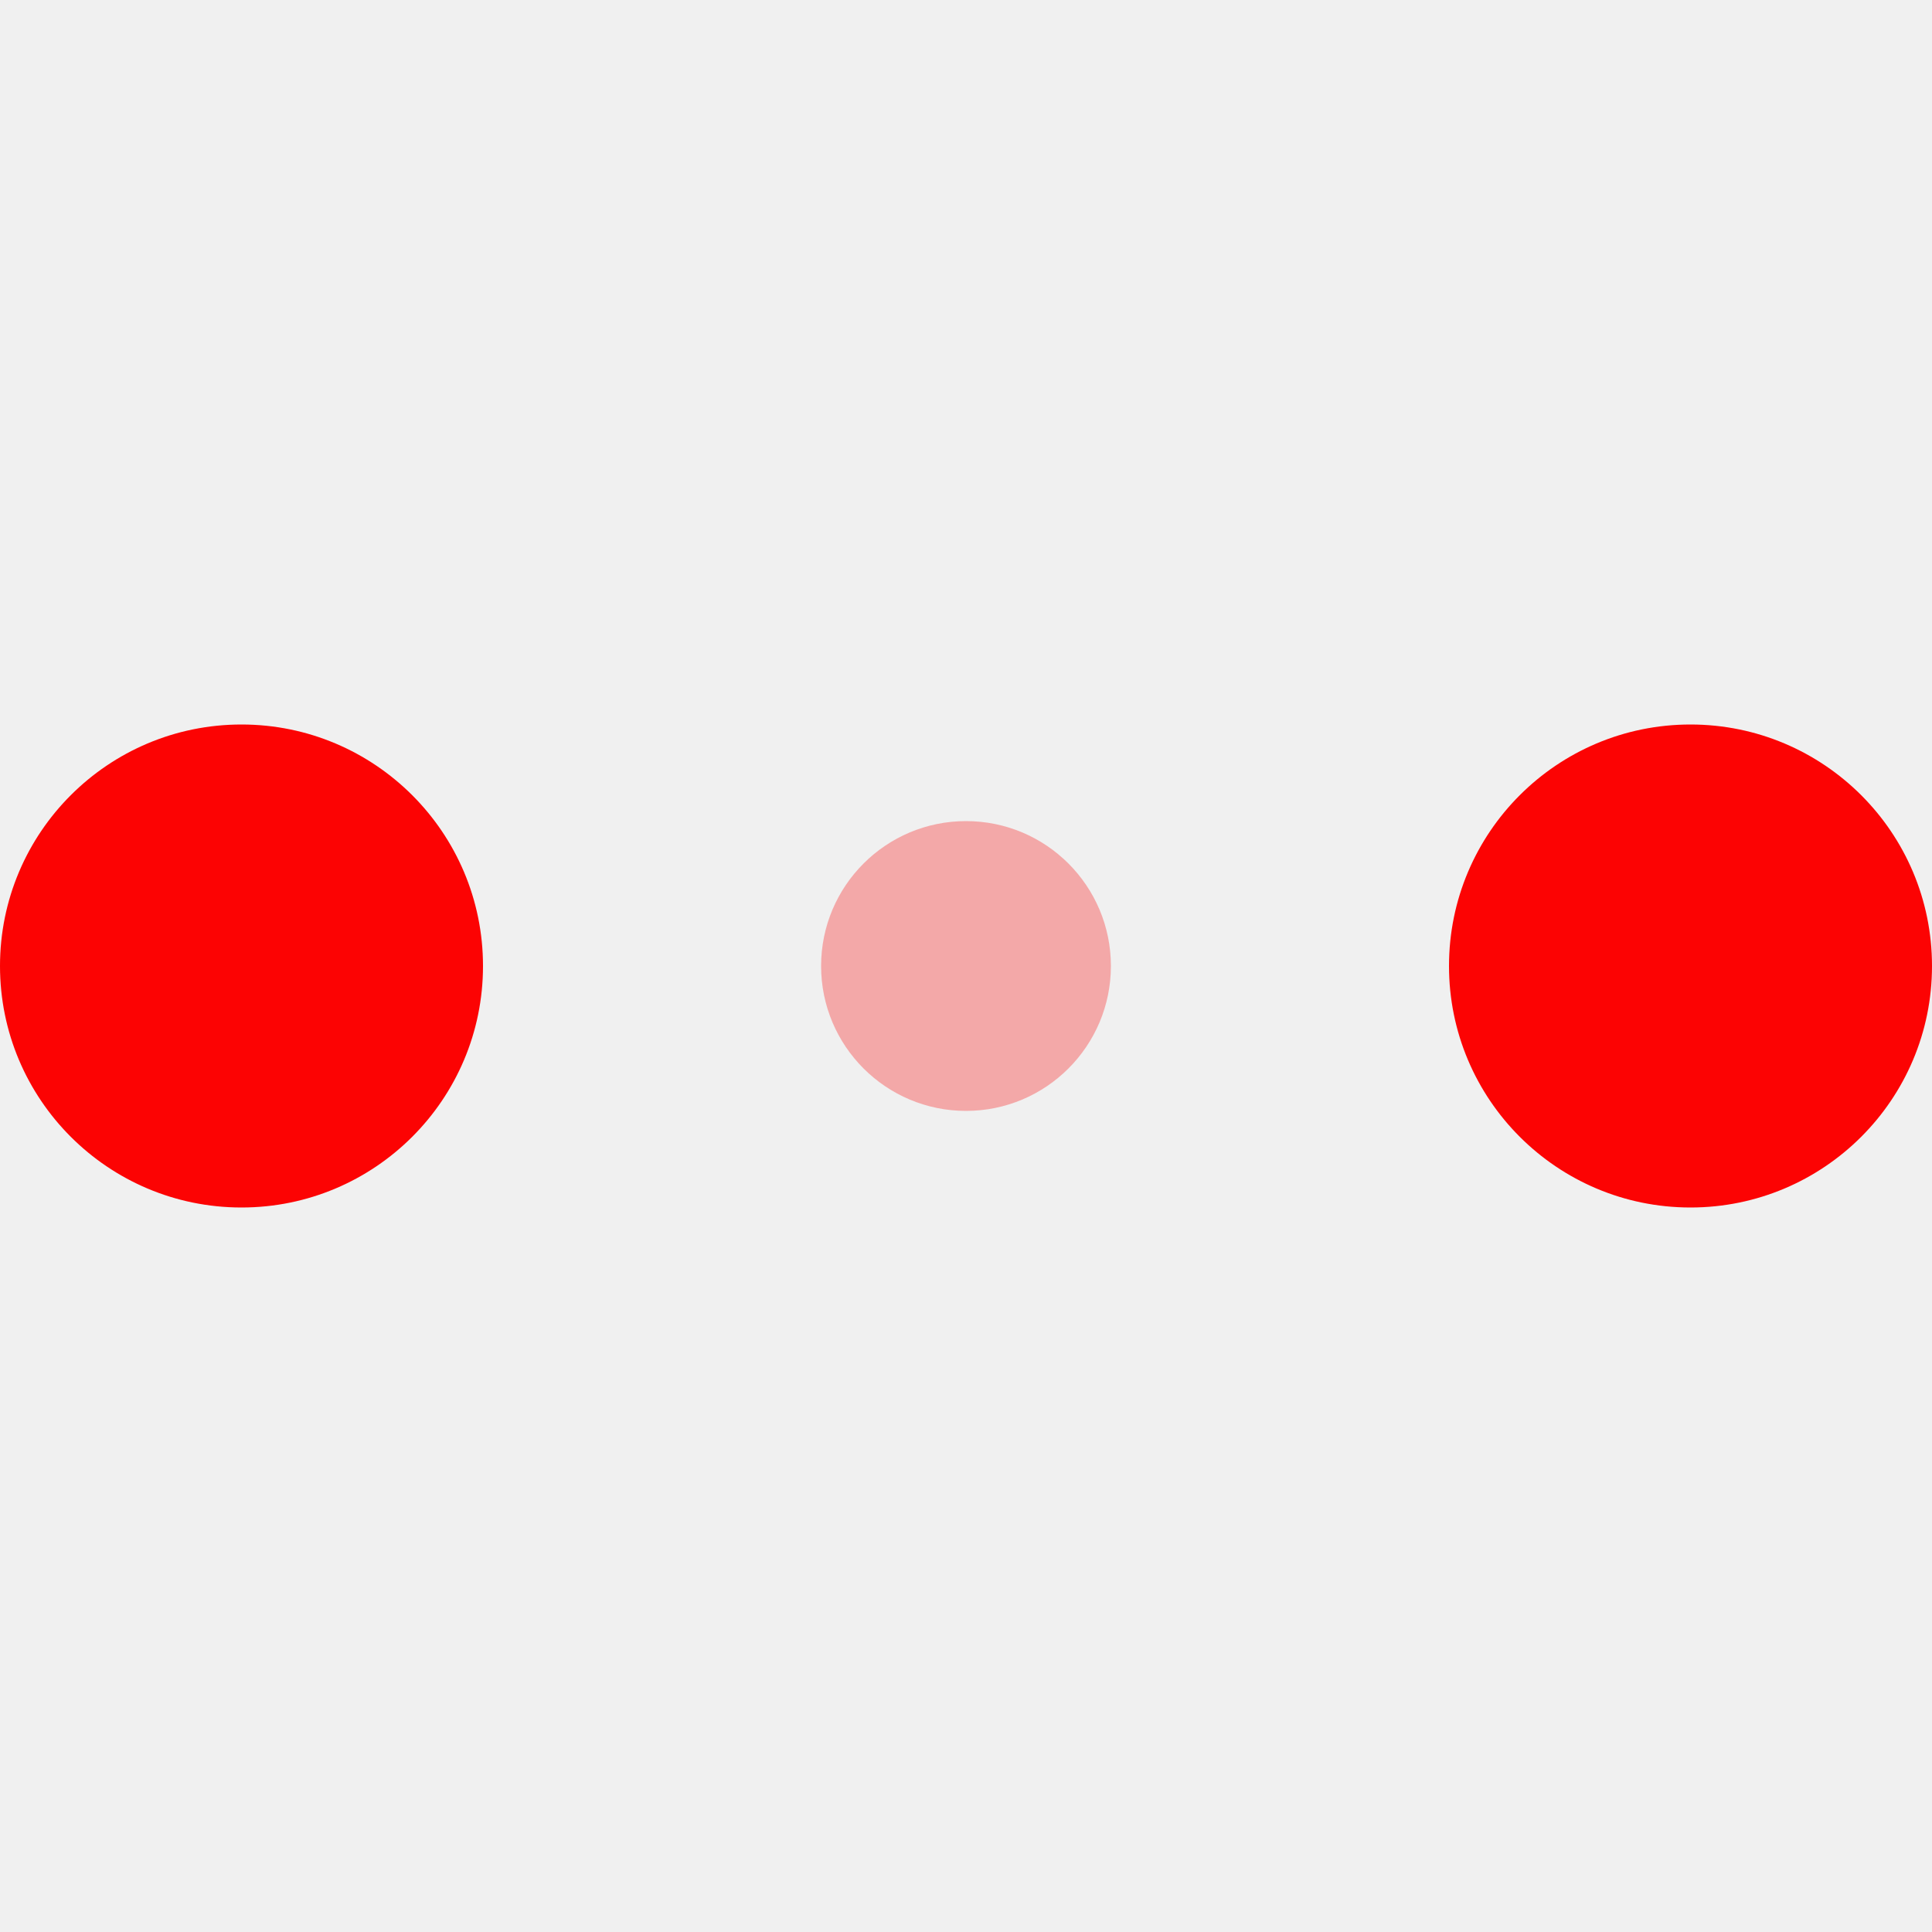
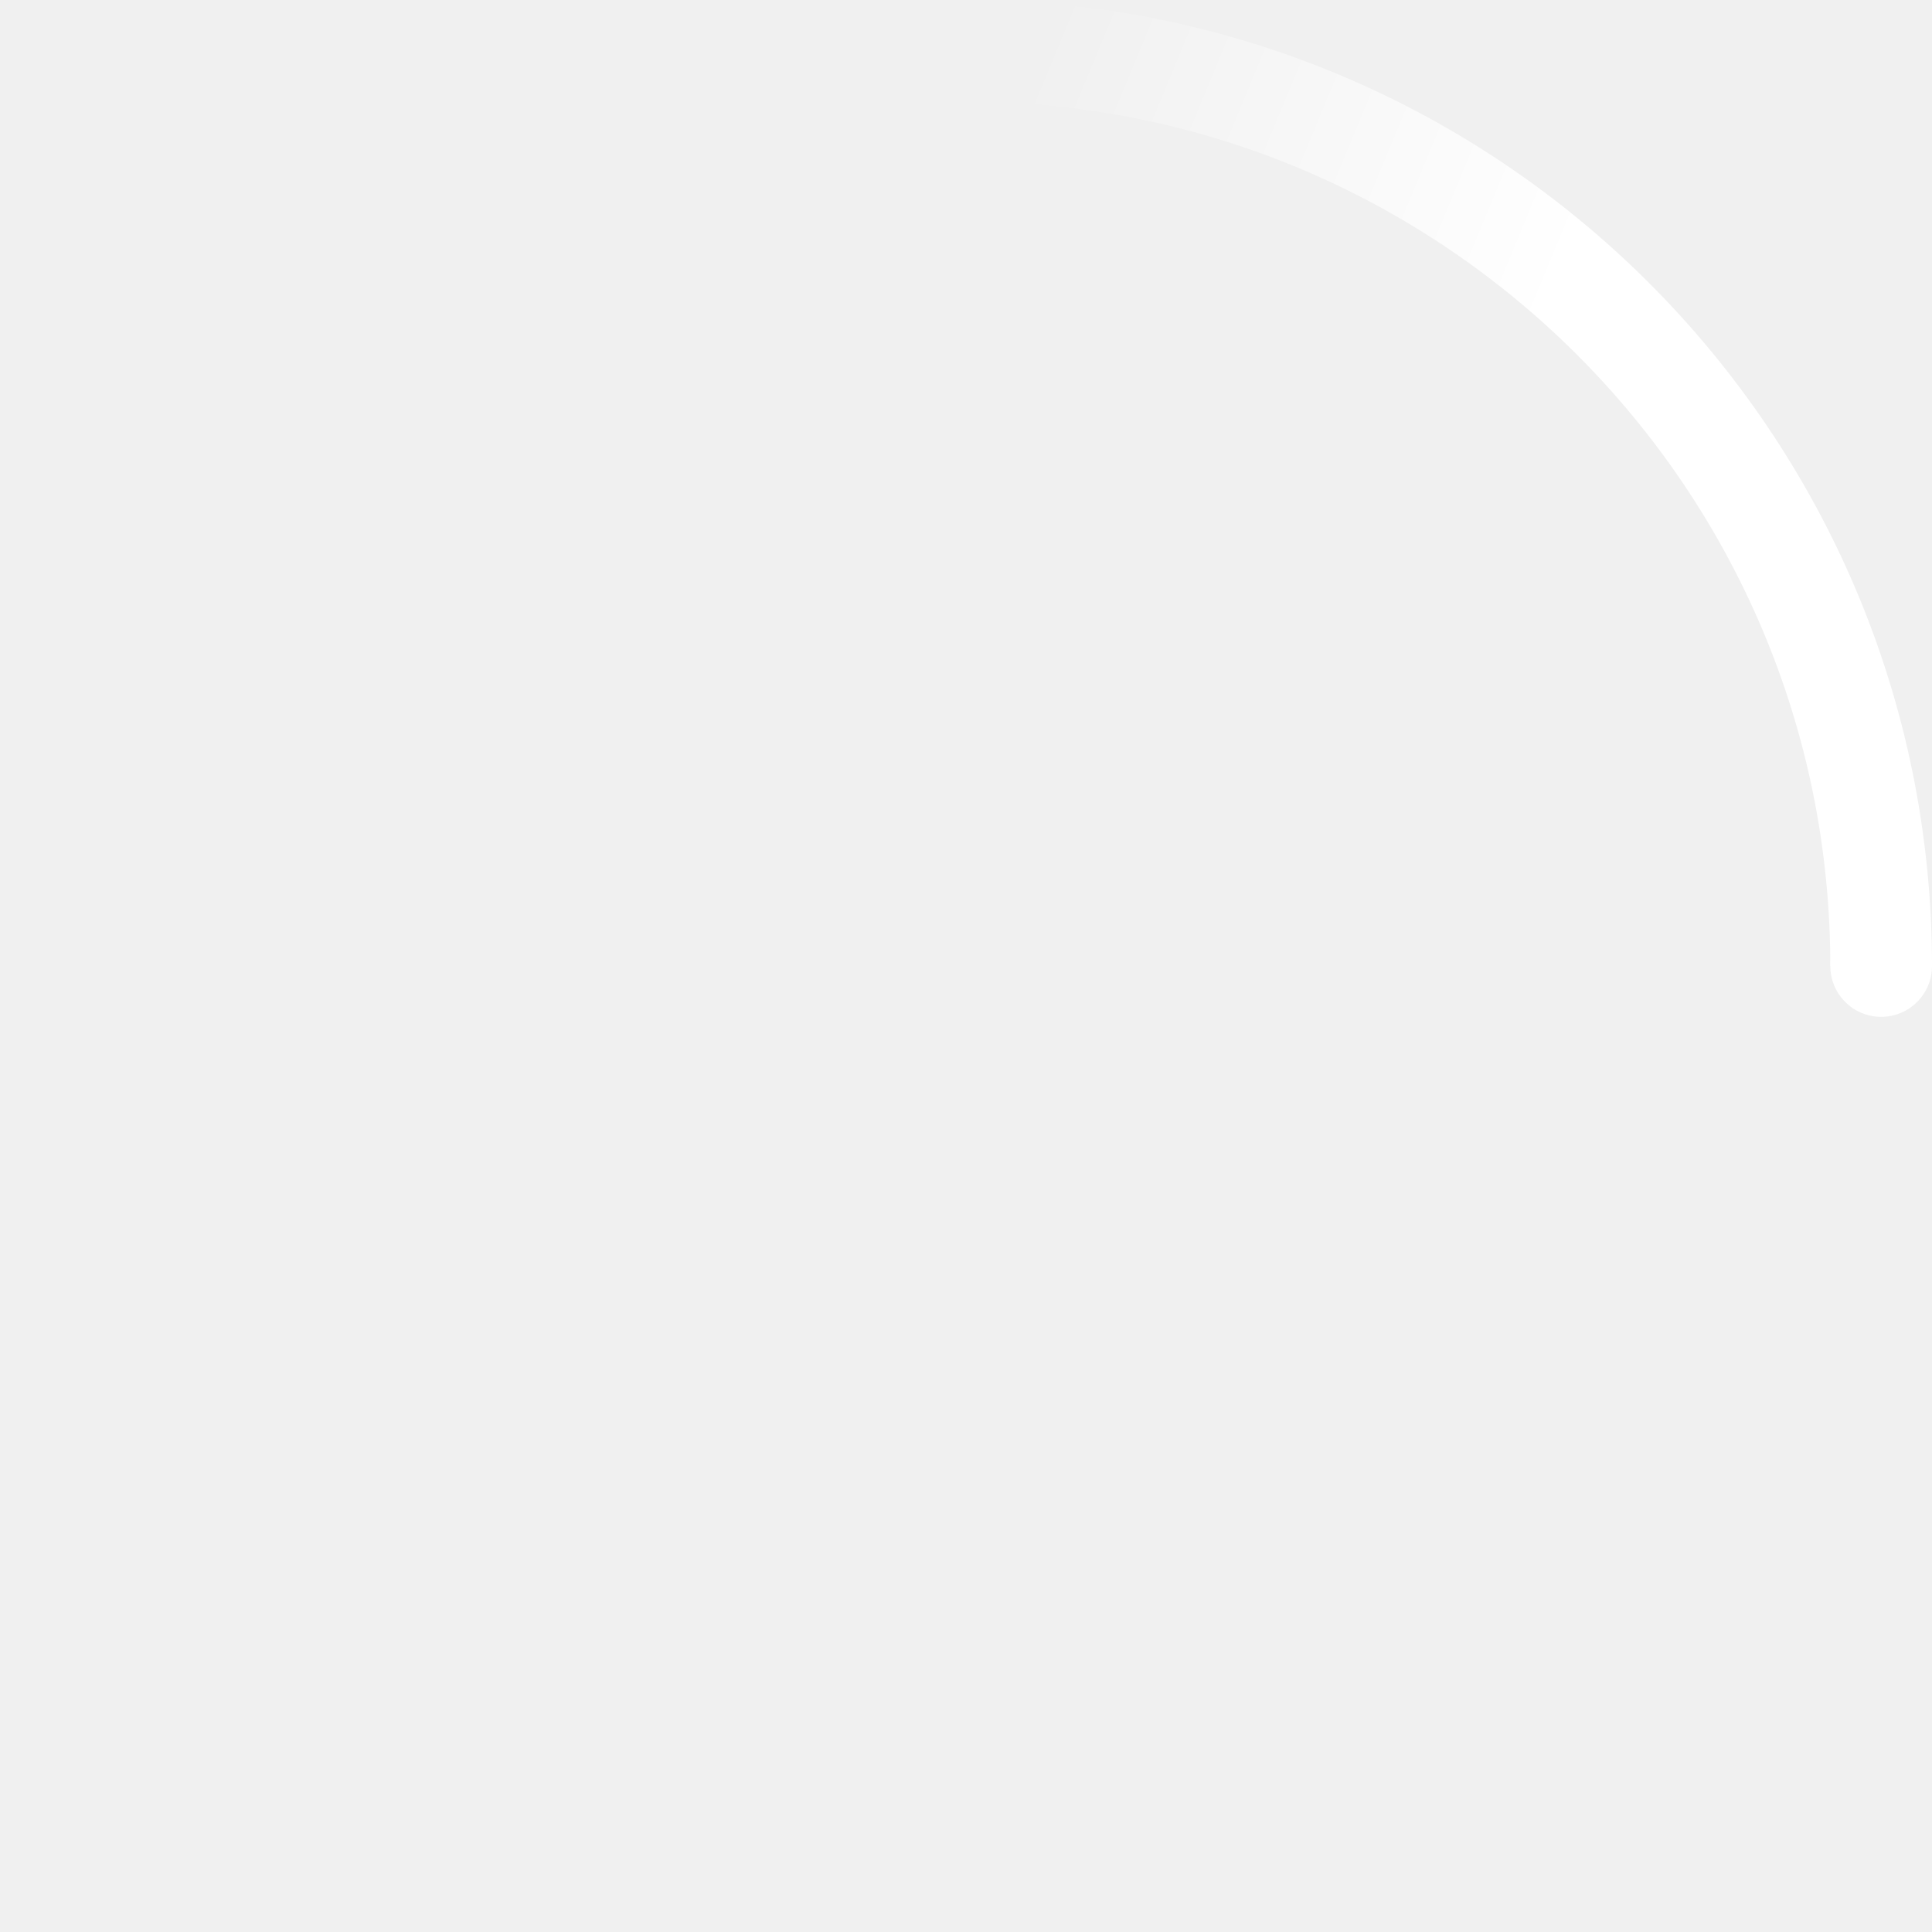
- <svg xmlns="http://www.w3.org/2000/svg" width="70" height="70" viewBox="0 0 120 30" fill="#fc0303">
-   <circle cx="15" cy="15" r="15">
-     <animate attributeName="r" from="15" to="15" begin="0s" dur="0.8s" values="15;9;15" calcMode="linear" repeatCount="indefinite" />
-     <animate attributeName="fill-opacity" from="1" to="1" begin="0s" dur="0.8s" values="1;.5;1" calcMode="linear" repeatCount="indefinite" />
-   </circle>
-   <circle cx="60" cy="15" r="9" fill-opacity="0.3">
-     <animate attributeName="r" from="9" to="9" begin="0s" dur="0.8s" values="9;15;9" calcMode="linear" repeatCount="indefinite" />
-     <animate attributeName="fill-opacity" from="0.5" to="0.5" begin="0s" dur="0.8s" values=".5;1;.5" calcMode="linear" repeatCount="indefinite" />
-   </circle>
-   <circle cx="105" cy="15" r="15">
-     <animate attributeName="r" from="15" to="15" begin="0s" dur="0.8s" values="15;9;15" calcMode="linear" repeatCount="indefinite" />
-     <animate attributeName="fill-opacity" from="1" to="1" begin="0s" dur="0.8s" values="1;.5;1" calcMode="linear" repeatCount="indefinite" />
-   </circle>
+ <svg xmlns="http://www.w3.org/2000/svg" width="50" height="50" viewBox="0 0 38 38">
+   <defs>
+     <linearGradient x1="8.042%" y1="0%" x2="65.682%" y2="23.865%" id="a">
+       <stop stop-color="#fff" stop-opacity="0" offset="0%" />
+       <stop stop-color="#fff" stop-opacity=".631" offset="63.146%" />
+       <stop stop-color="#fff" offset="100%" />
+     </linearGradient>
+   </defs>
+   <g fill="none" fill-rule="evenodd">
+     <g transform="translate(1 1)">
+       <path d="M36 18c0-9.94-8.06-18-18-18" id="Oval-2" stroke="url(#a)" stroke-width="2">
+         <animateTransform attributeName="transform" type="rotate" from="0 18 18" to="360 18 18" dur="0.9s" repeatCount="indefinite" />
+       </path>
+       <circle fill="#fff" cx="36" cy="18" r="1">
+         <animateTransform attributeName="transform" type="rotate" from="0 18 18" to="360 18 18" dur="0.9s" repeatCount="indefinite" />
+       </circle>
+     </g>
+   </g>
</svg>
